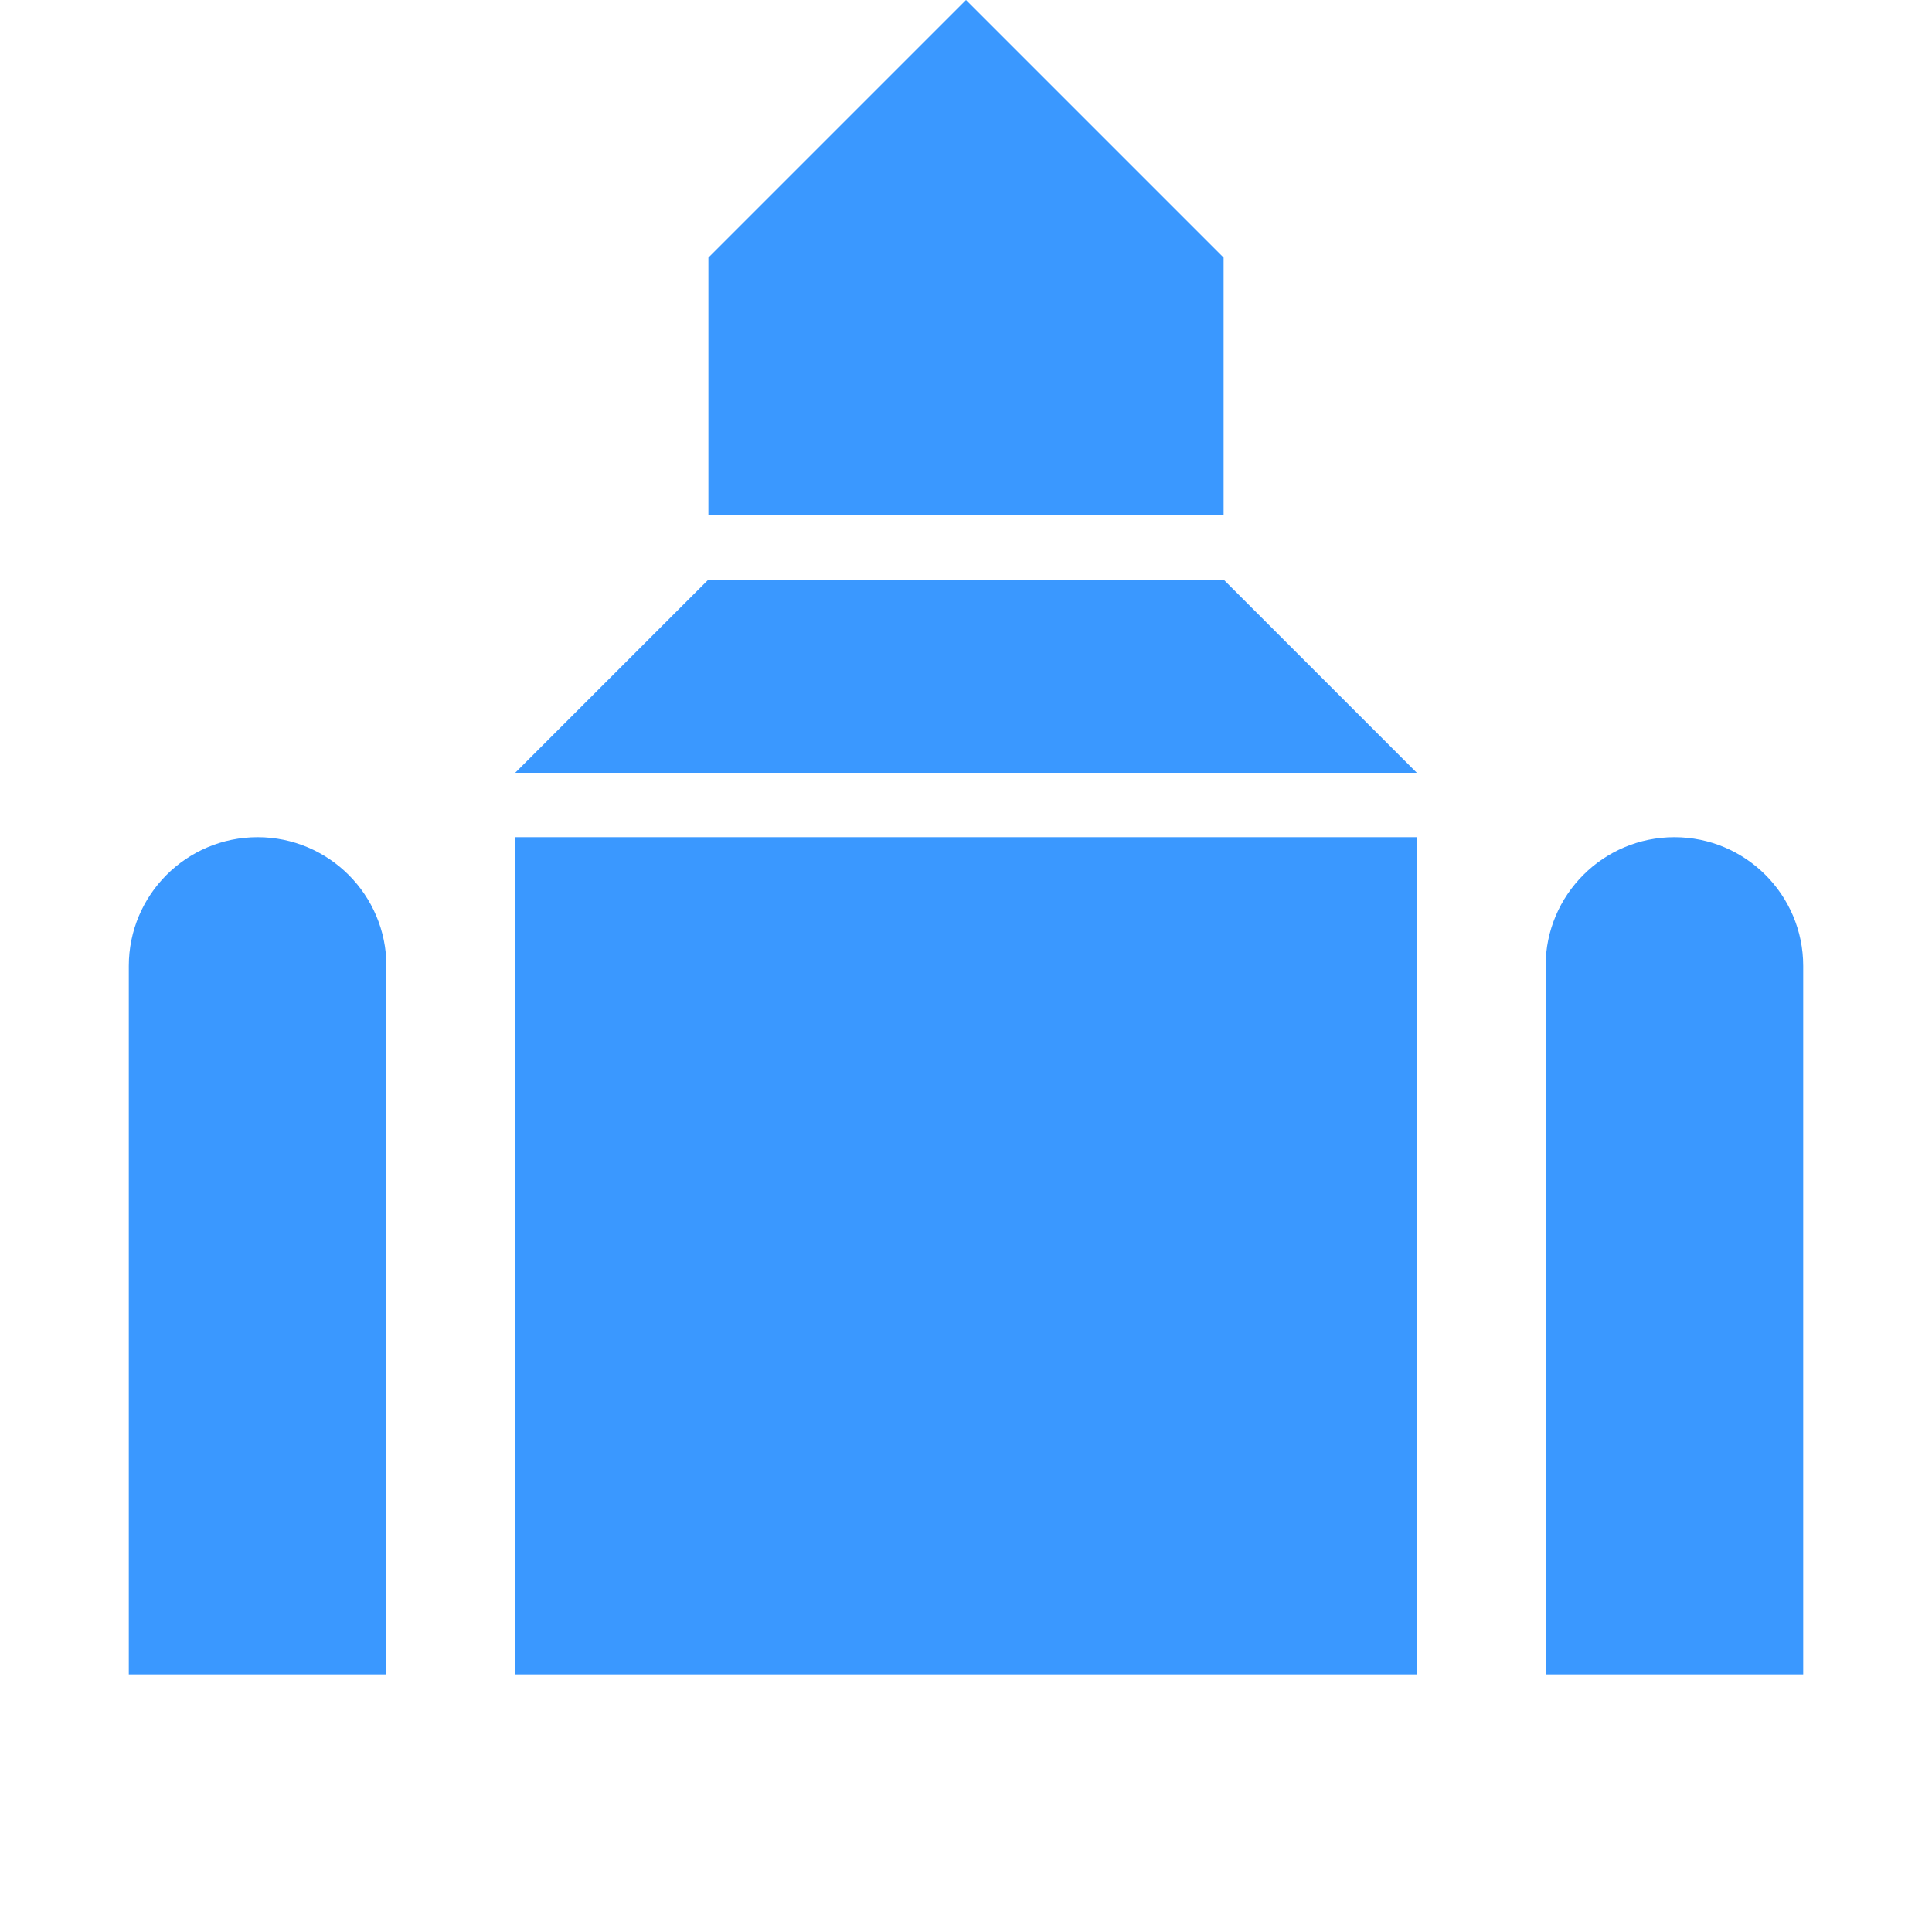
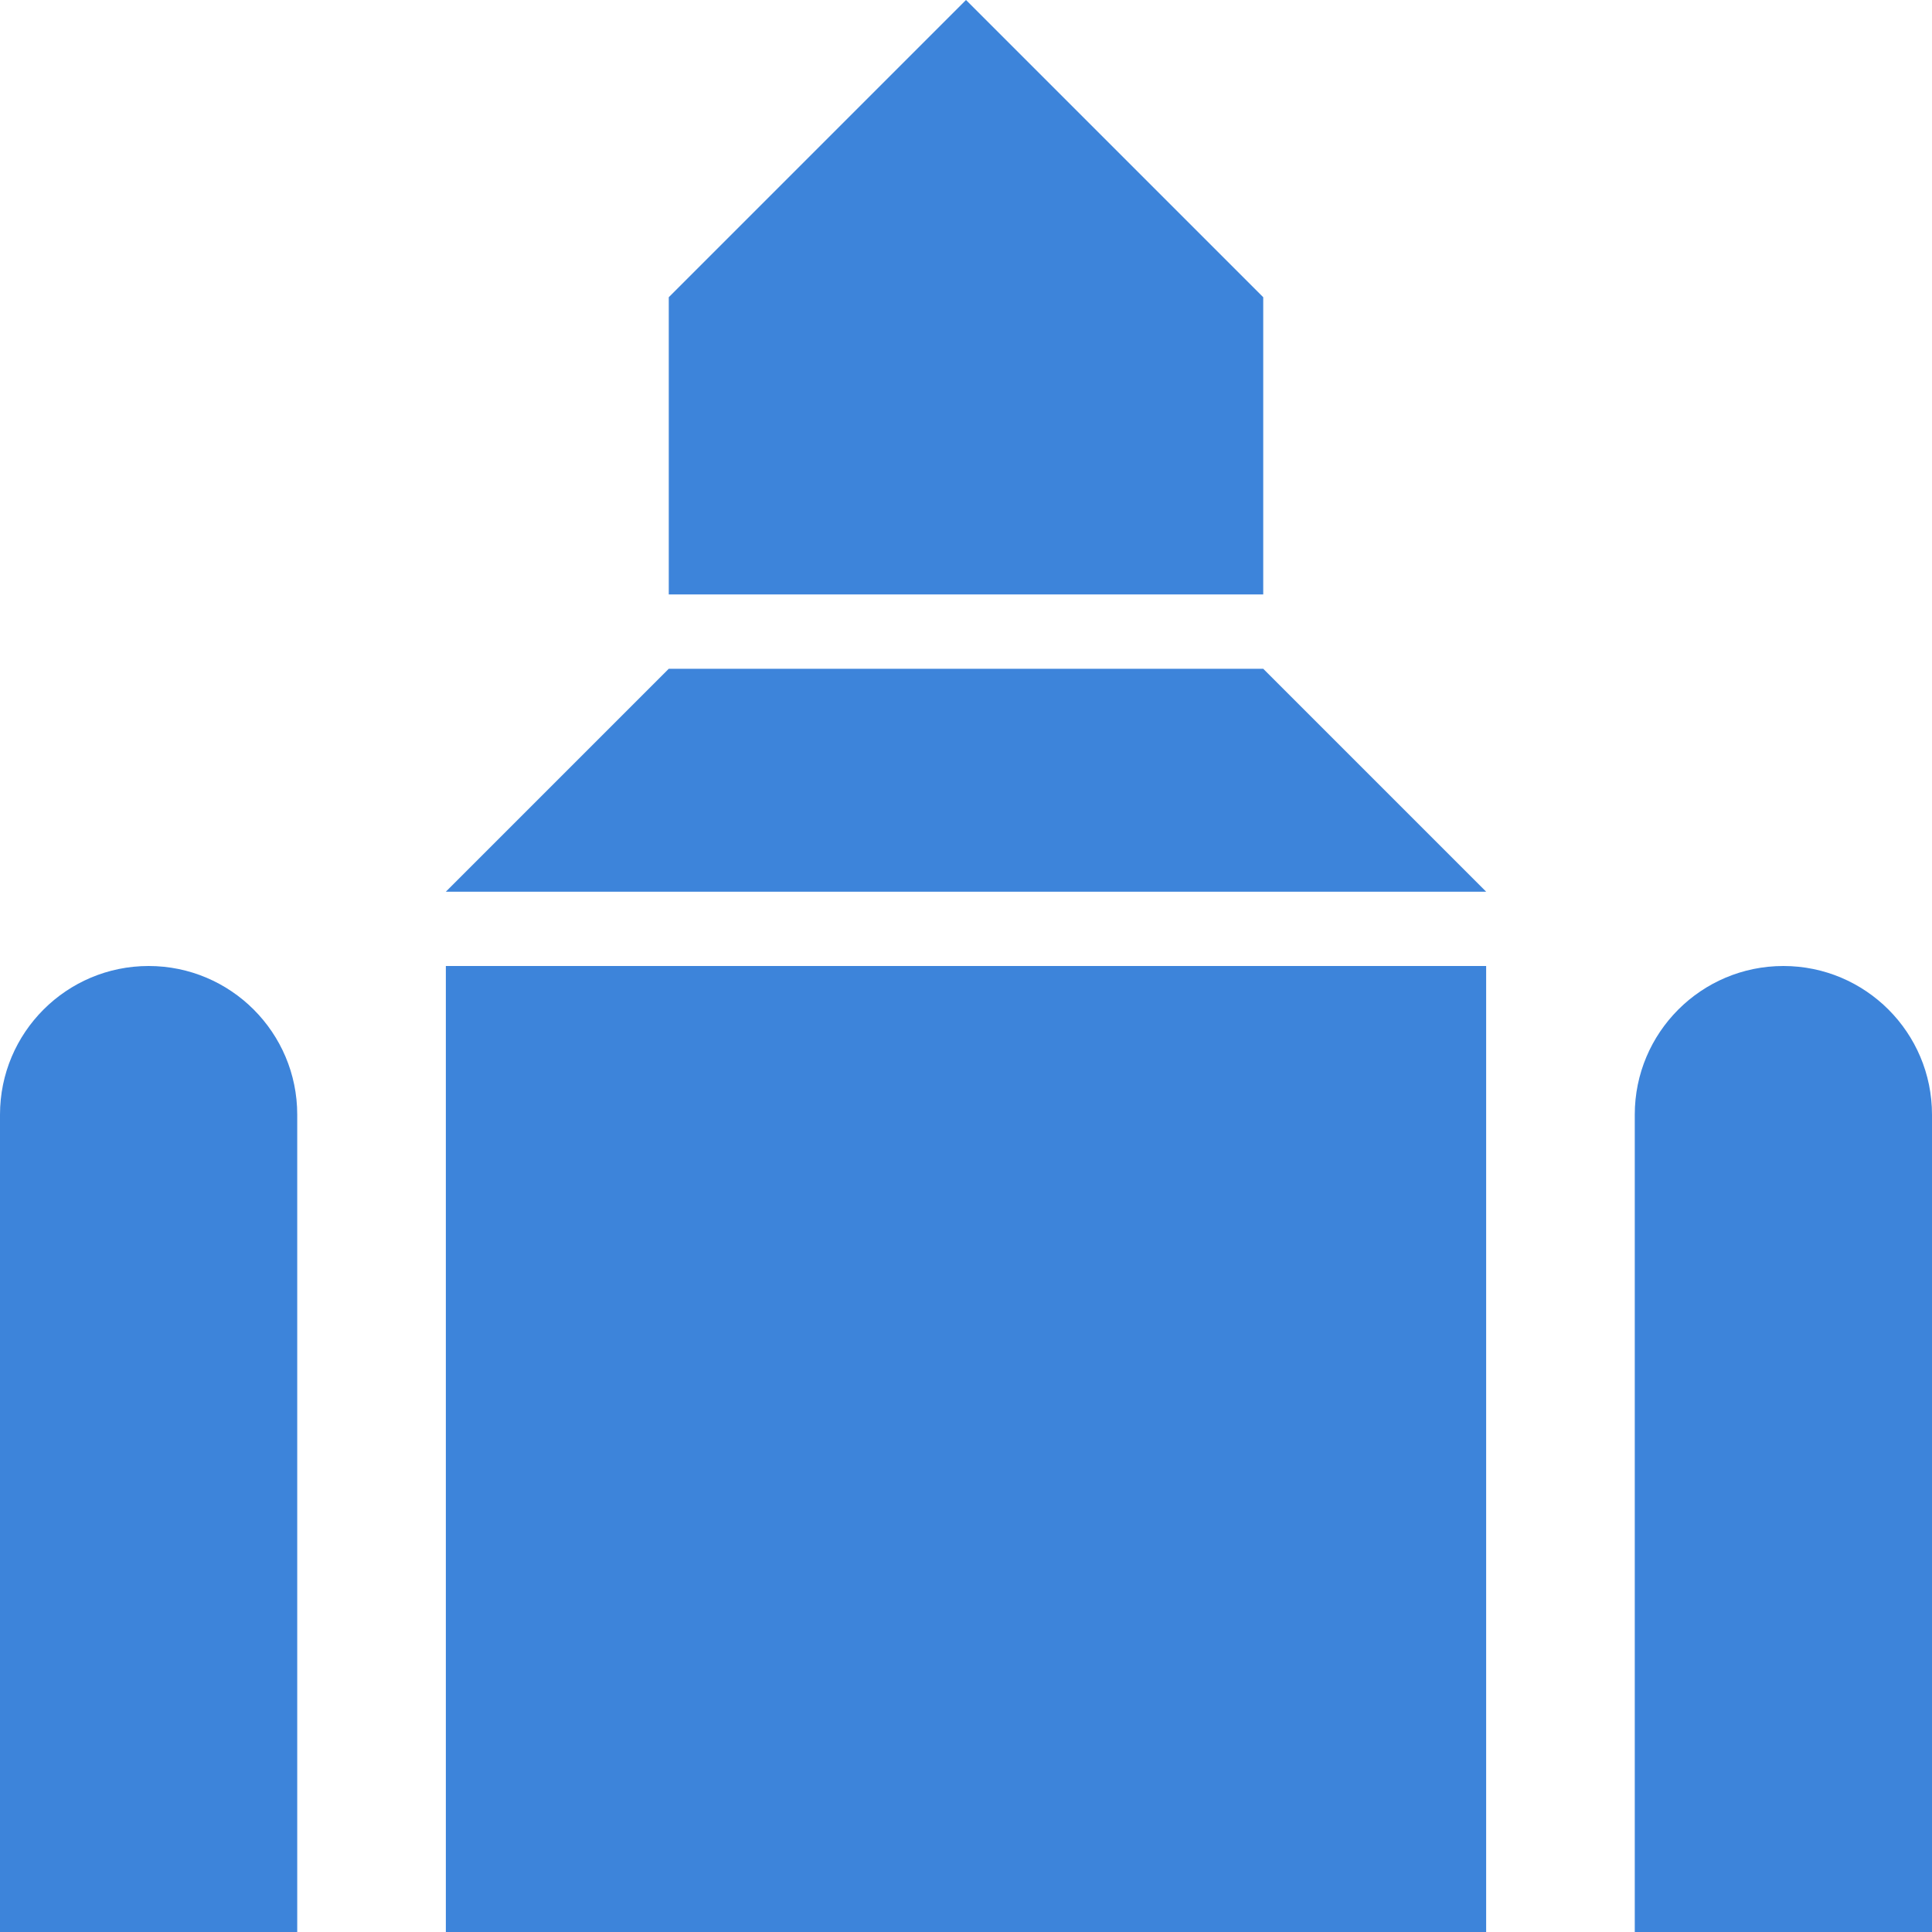
- <svg xmlns="http://www.w3.org/2000/svg" version="1.1" id="place-of-worship-15" width="15px" height="15px" viewBox="0 0 15 15">
+ <svg xmlns="http://www.w3.org/2000/svg" version="1.1" id="place-of-worship-15" width="13" height="13" viewBox="0 0 13 13">
  <defs id="defs6" />
-   <path id="path9064" d="M7.5,0l-2,2v2h4V2  L7.5,0z M5.5,4.5L4,6h7L9.5,4.5H5.5z M2,6.5c-0.552,0-1,0.448-1,1V13h2V7.5C3,6.948,2.552,6.5,2,6.5z M4,6.5V13h7V6.5H4z   M13,6.5c-0.552,0-1,0.448-1,1V13h2V7.5C14,6.948,13.552,6.5,13,6.5z" style="fill:#3a98ff;fill-opacity:1" />
+   <path id="path9064" d="m 6.5,0 -2,2 v 2 h 4 V 2 Z M 4.5,4.5 3,6 h 7 L 8.5,4.5 Z M 1,6.5 c -0.552,0 -1,0.448 -1,1 V 13 H 2 V 7.5 C 2,6.948 1.552,6.5 1,6.5 Z m 2,0 V 13 h 7 V 6.5 Z m 9,0 c -0.552,0 -1,0.448 -1,1 V 13 h 2 V 7.5 c 0,-0.552 -0.448,-1 -1,-1 z" style="fill:#3d84da;fill-opacity:1" />
</svg>
